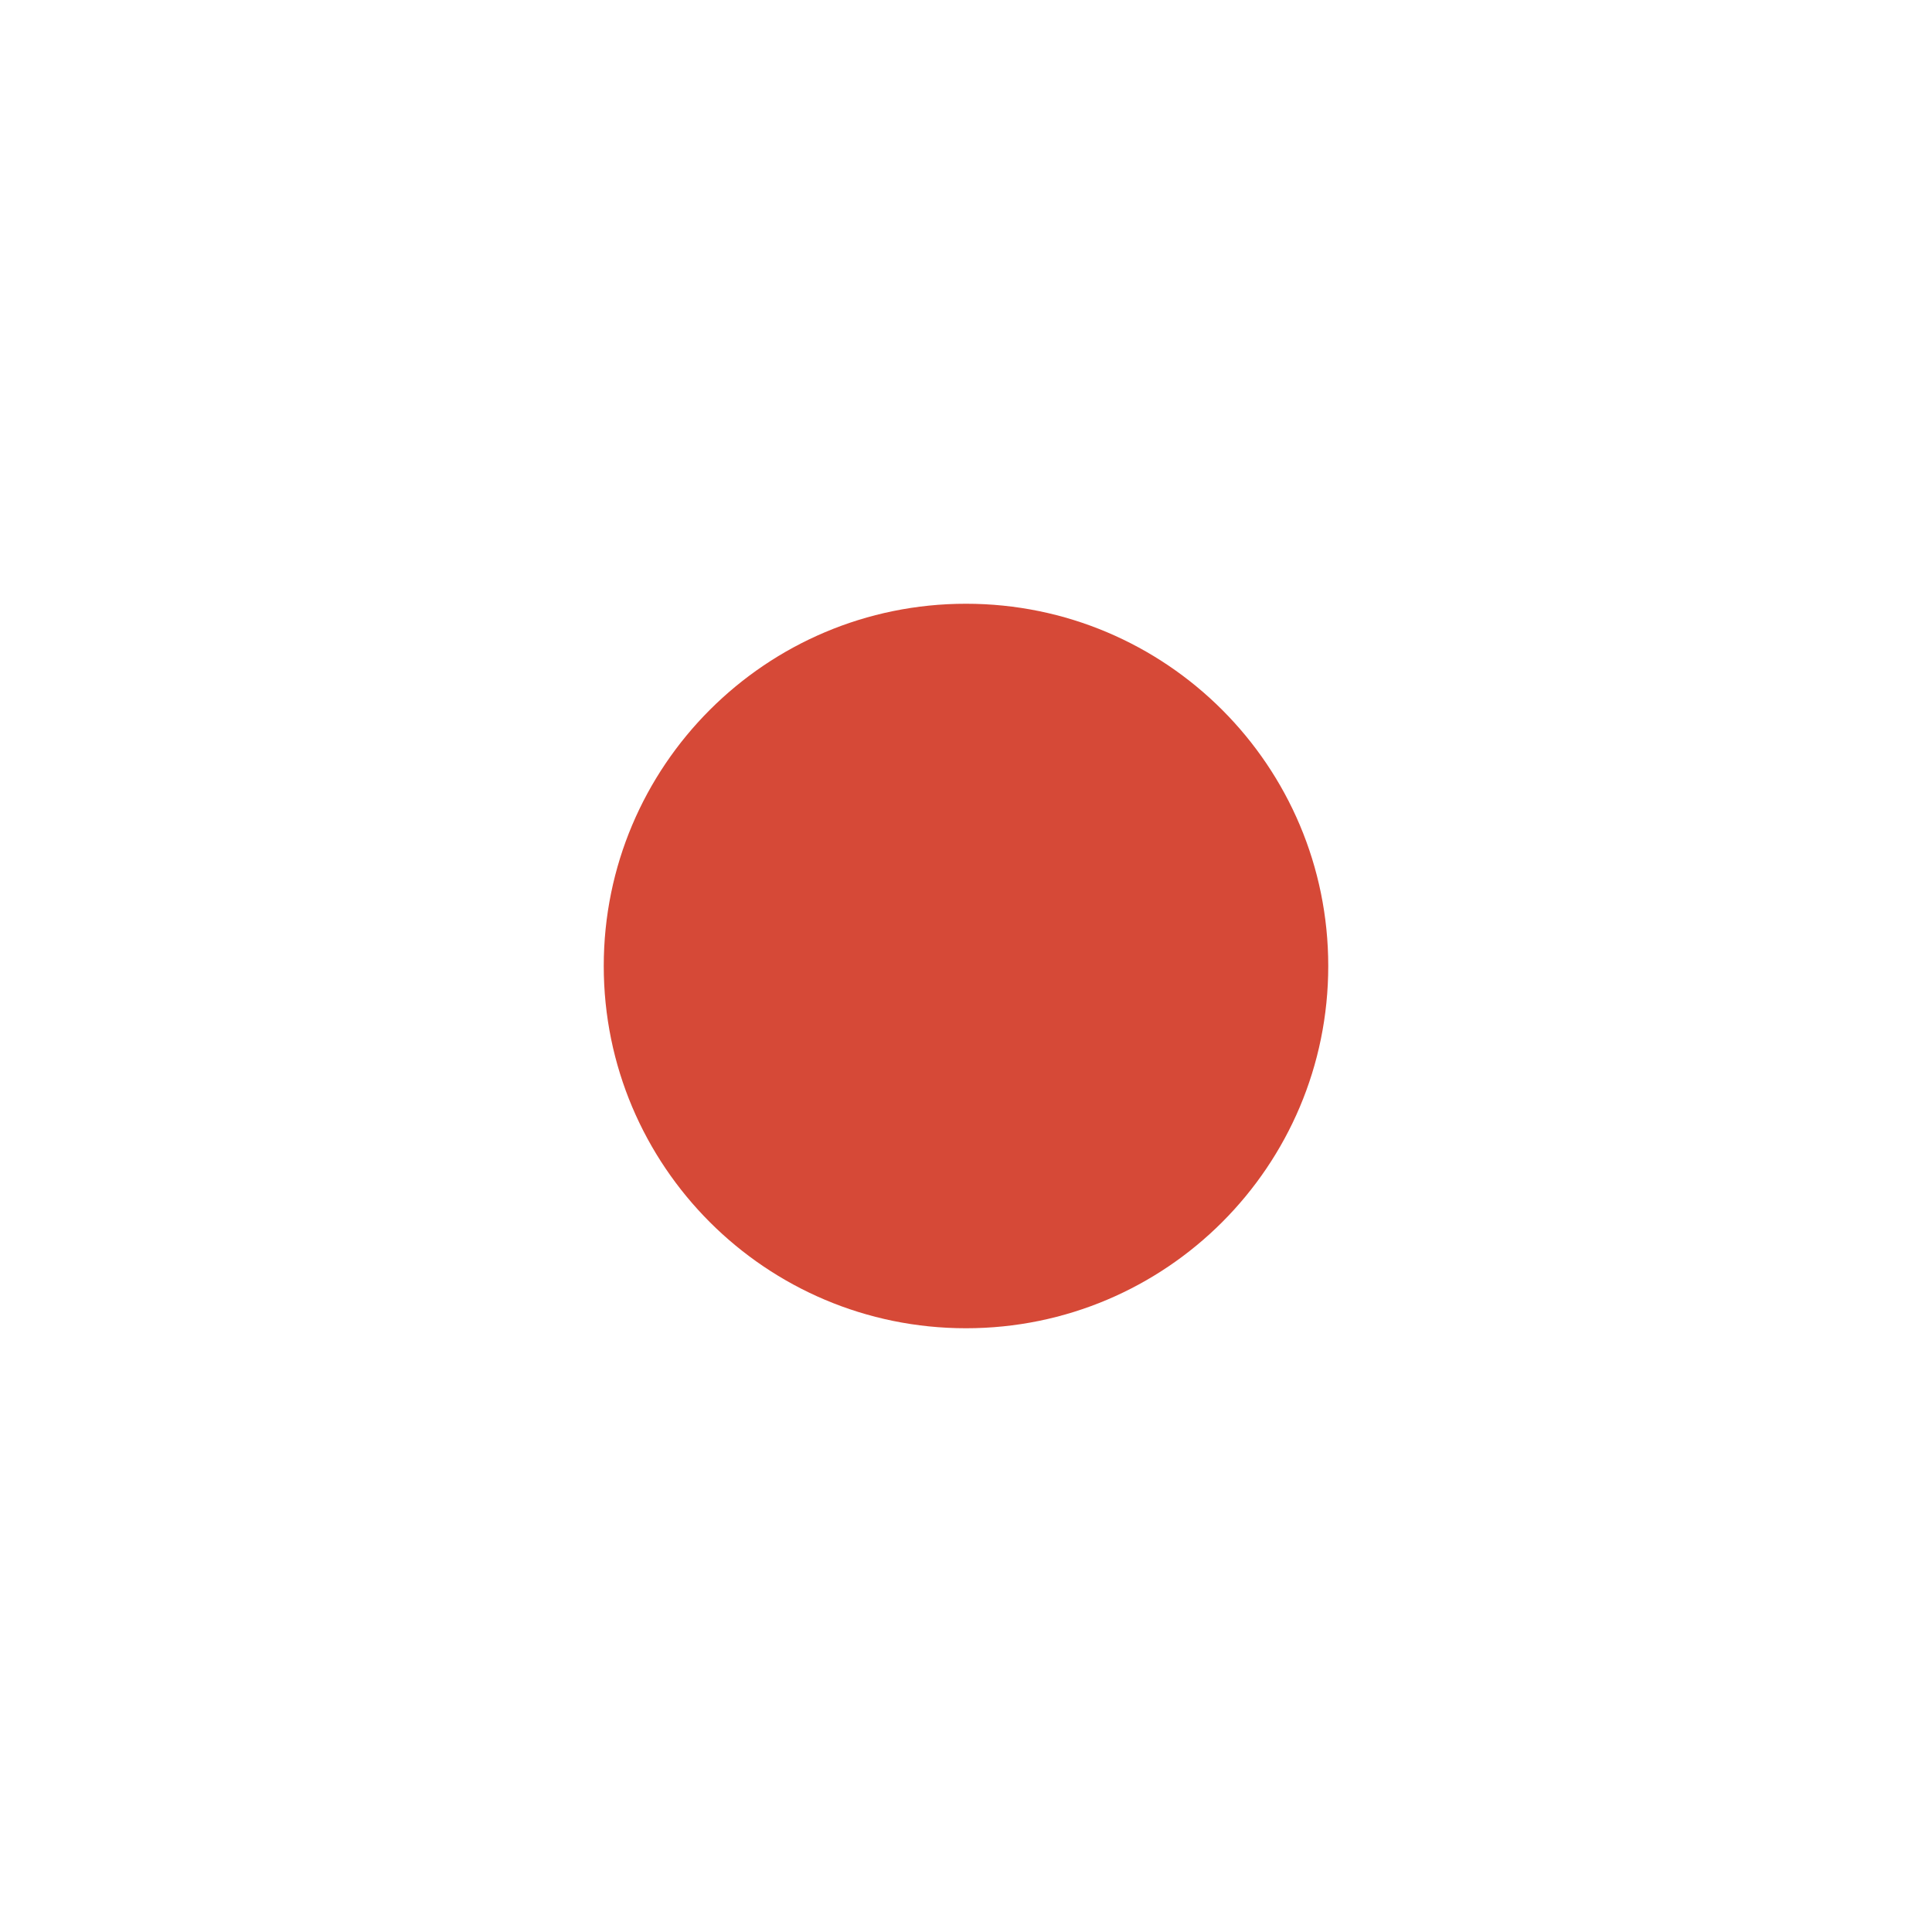
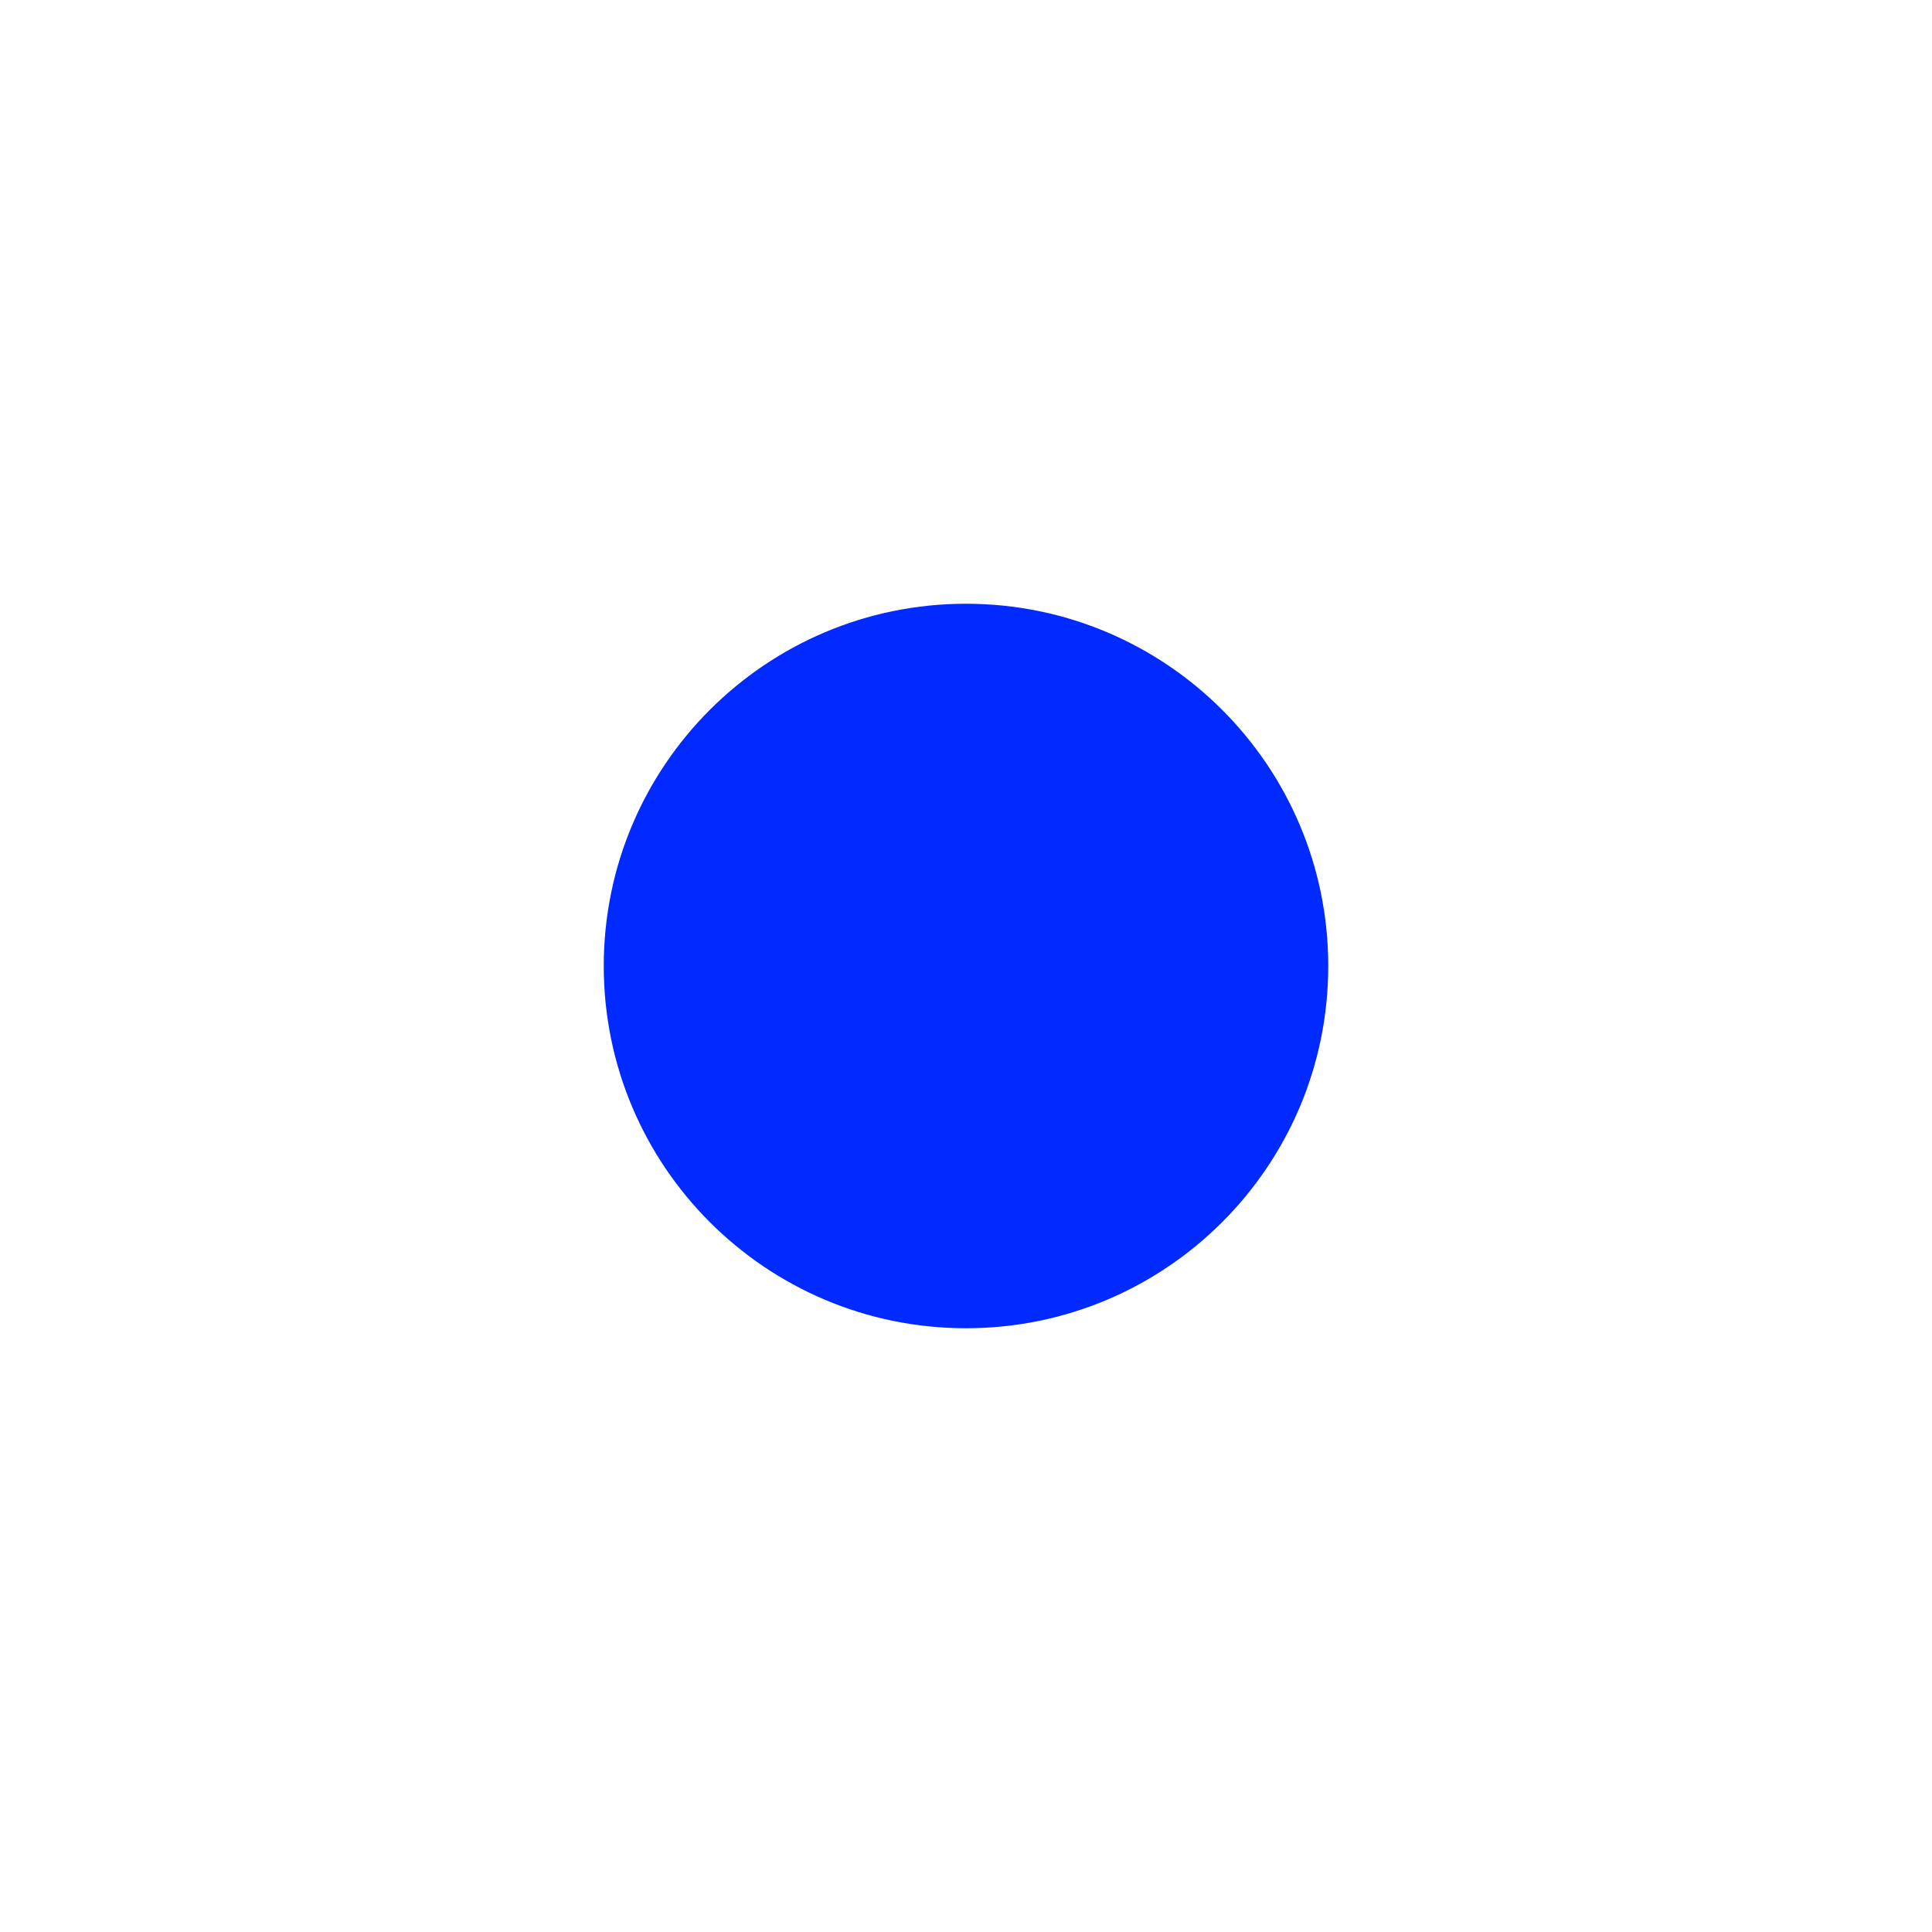
<svg xmlns="http://www.w3.org/2000/svg" viewBox="0 0 16 16">
  <g transform="translate(0 -1036.362)">
-     <path style="fill:#d64937" d="M 11,8 C 11,9.657 9.657,11 8,11 6.343,11 5,9.657 5,8 5,6.343 6.343,5 8,5 c 1.657,0 3,1.343 3,3 z" transform="translate(0 1036.362)" />
+     <path style="fill:#002aff" d="M 11,8 C 11,9.657 9.657,11 8,11 6.343,11 5,9.657 5,8 5,6.343 6.343,5 8,5 c 1.657,0 3,1.343 3,3 z" transform="translate(0 1036.362)" />
  </g>
</svg>
